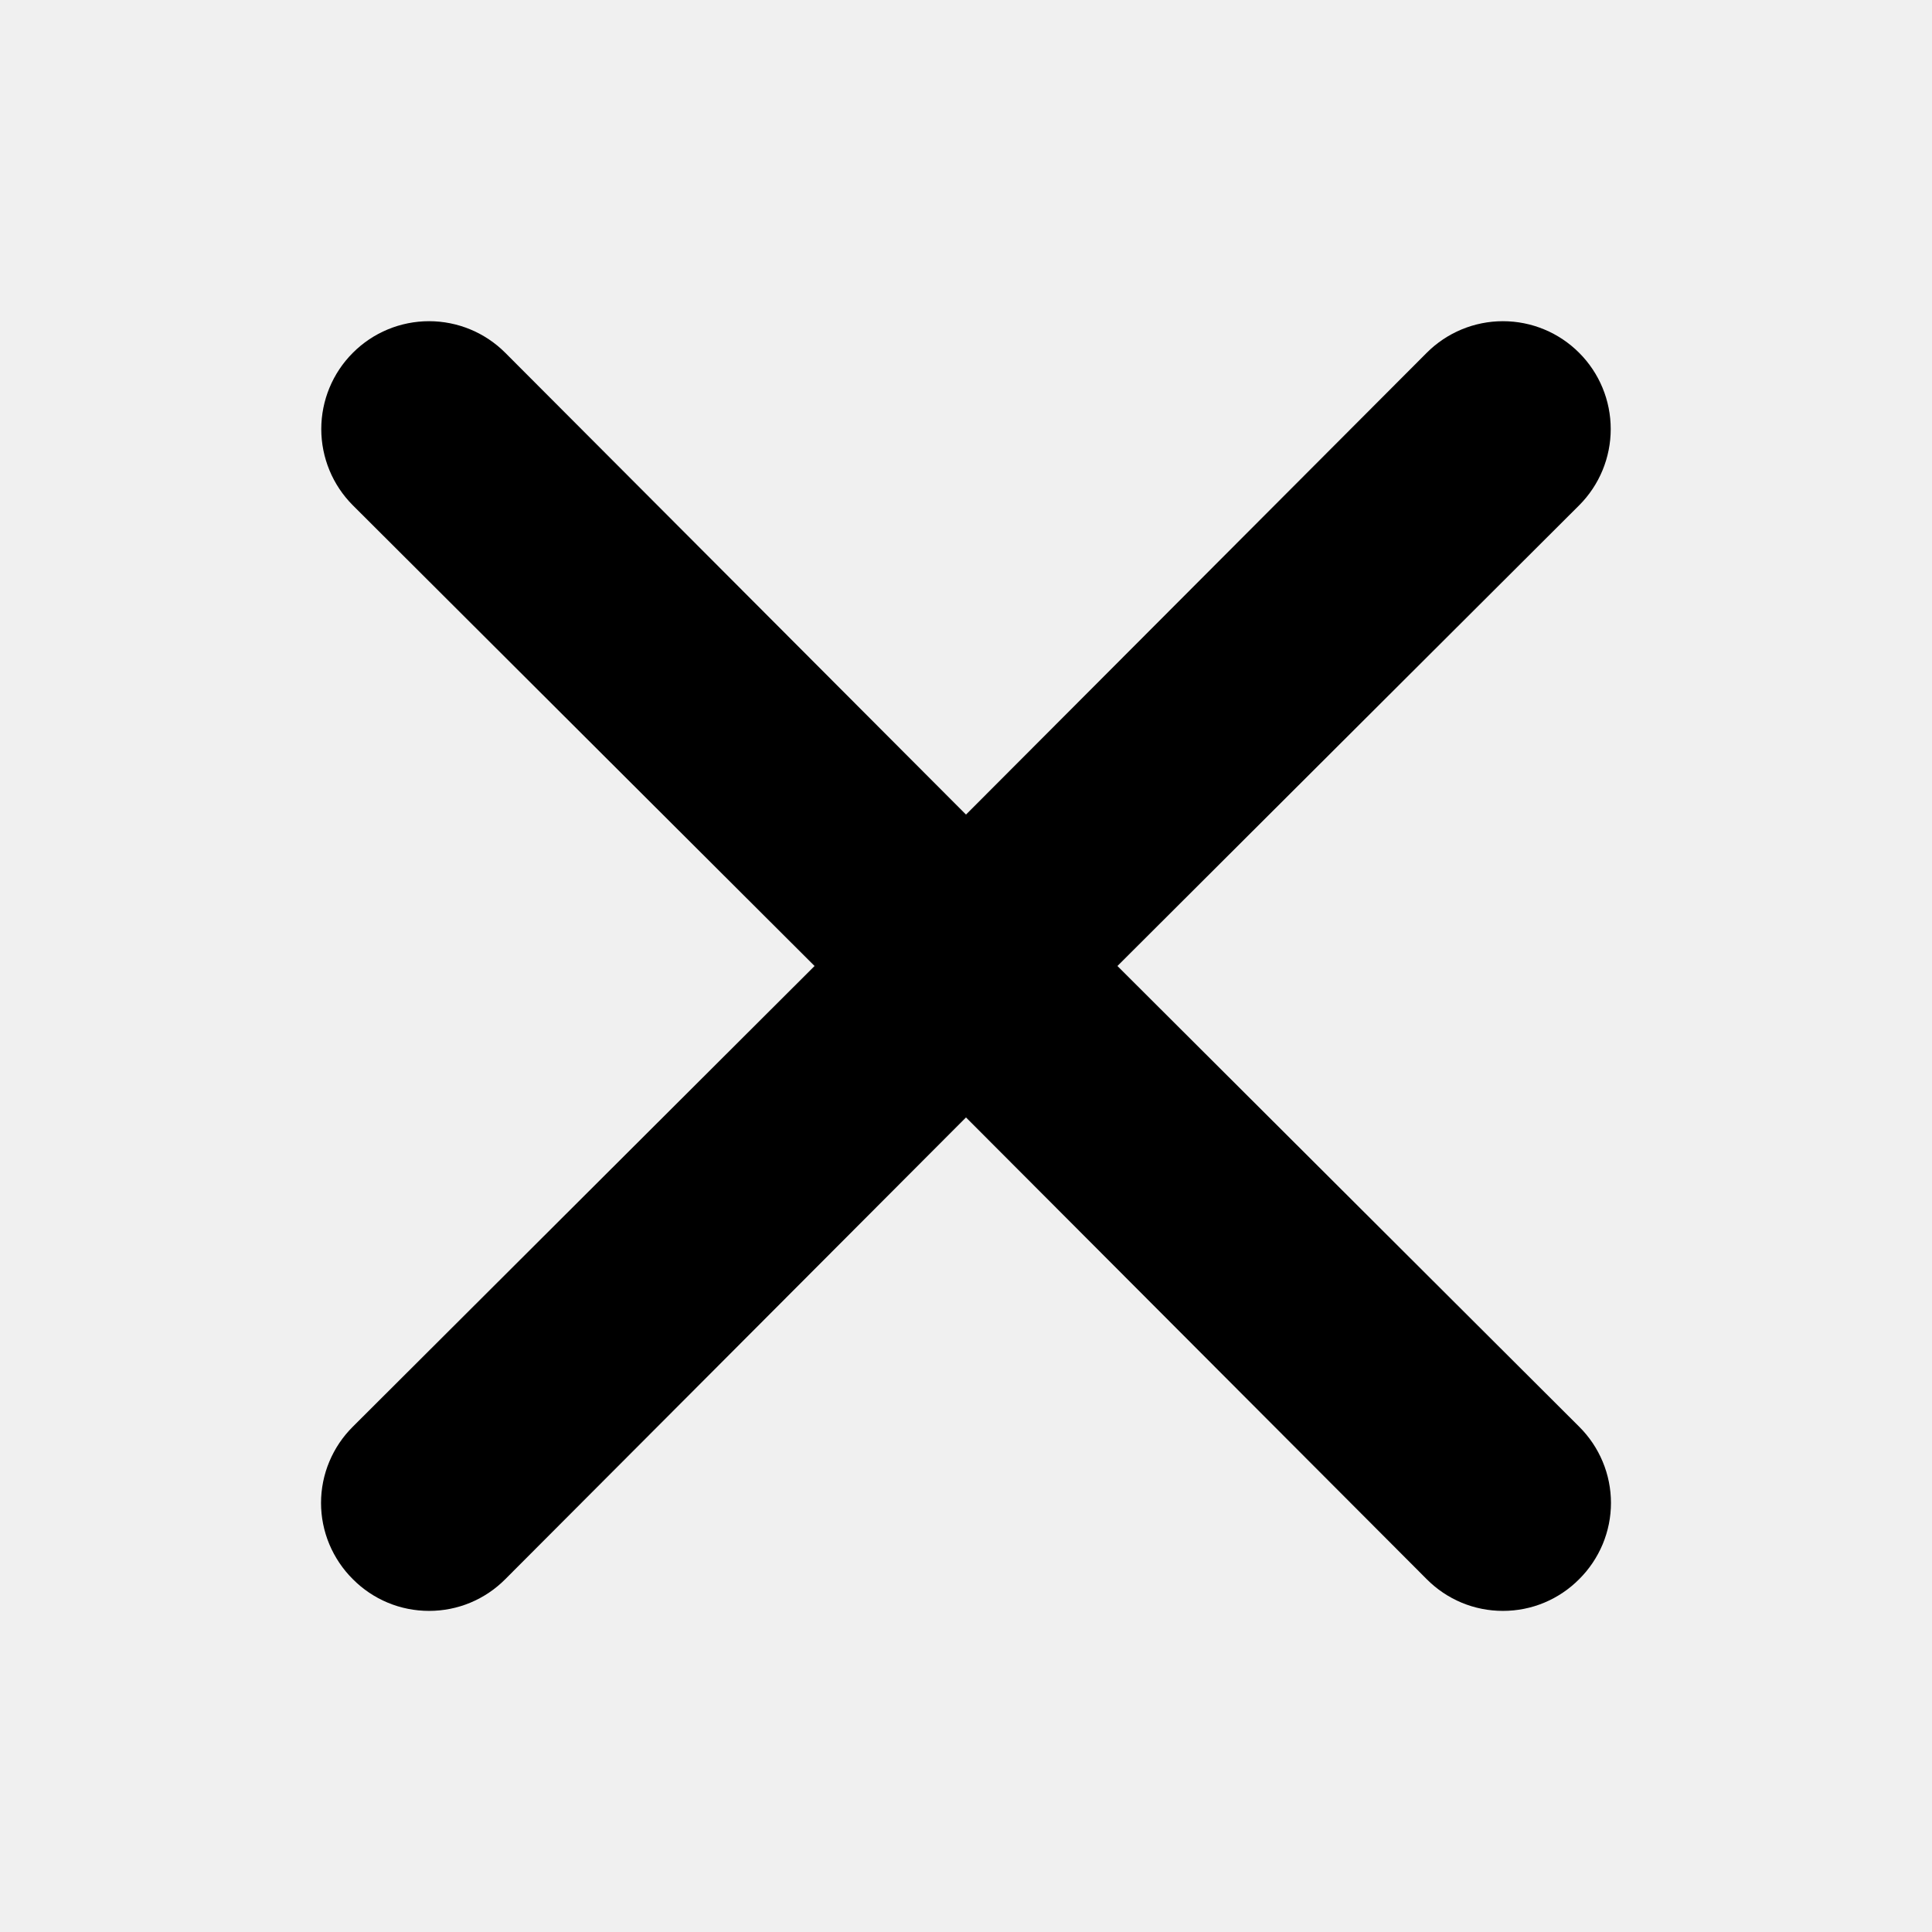
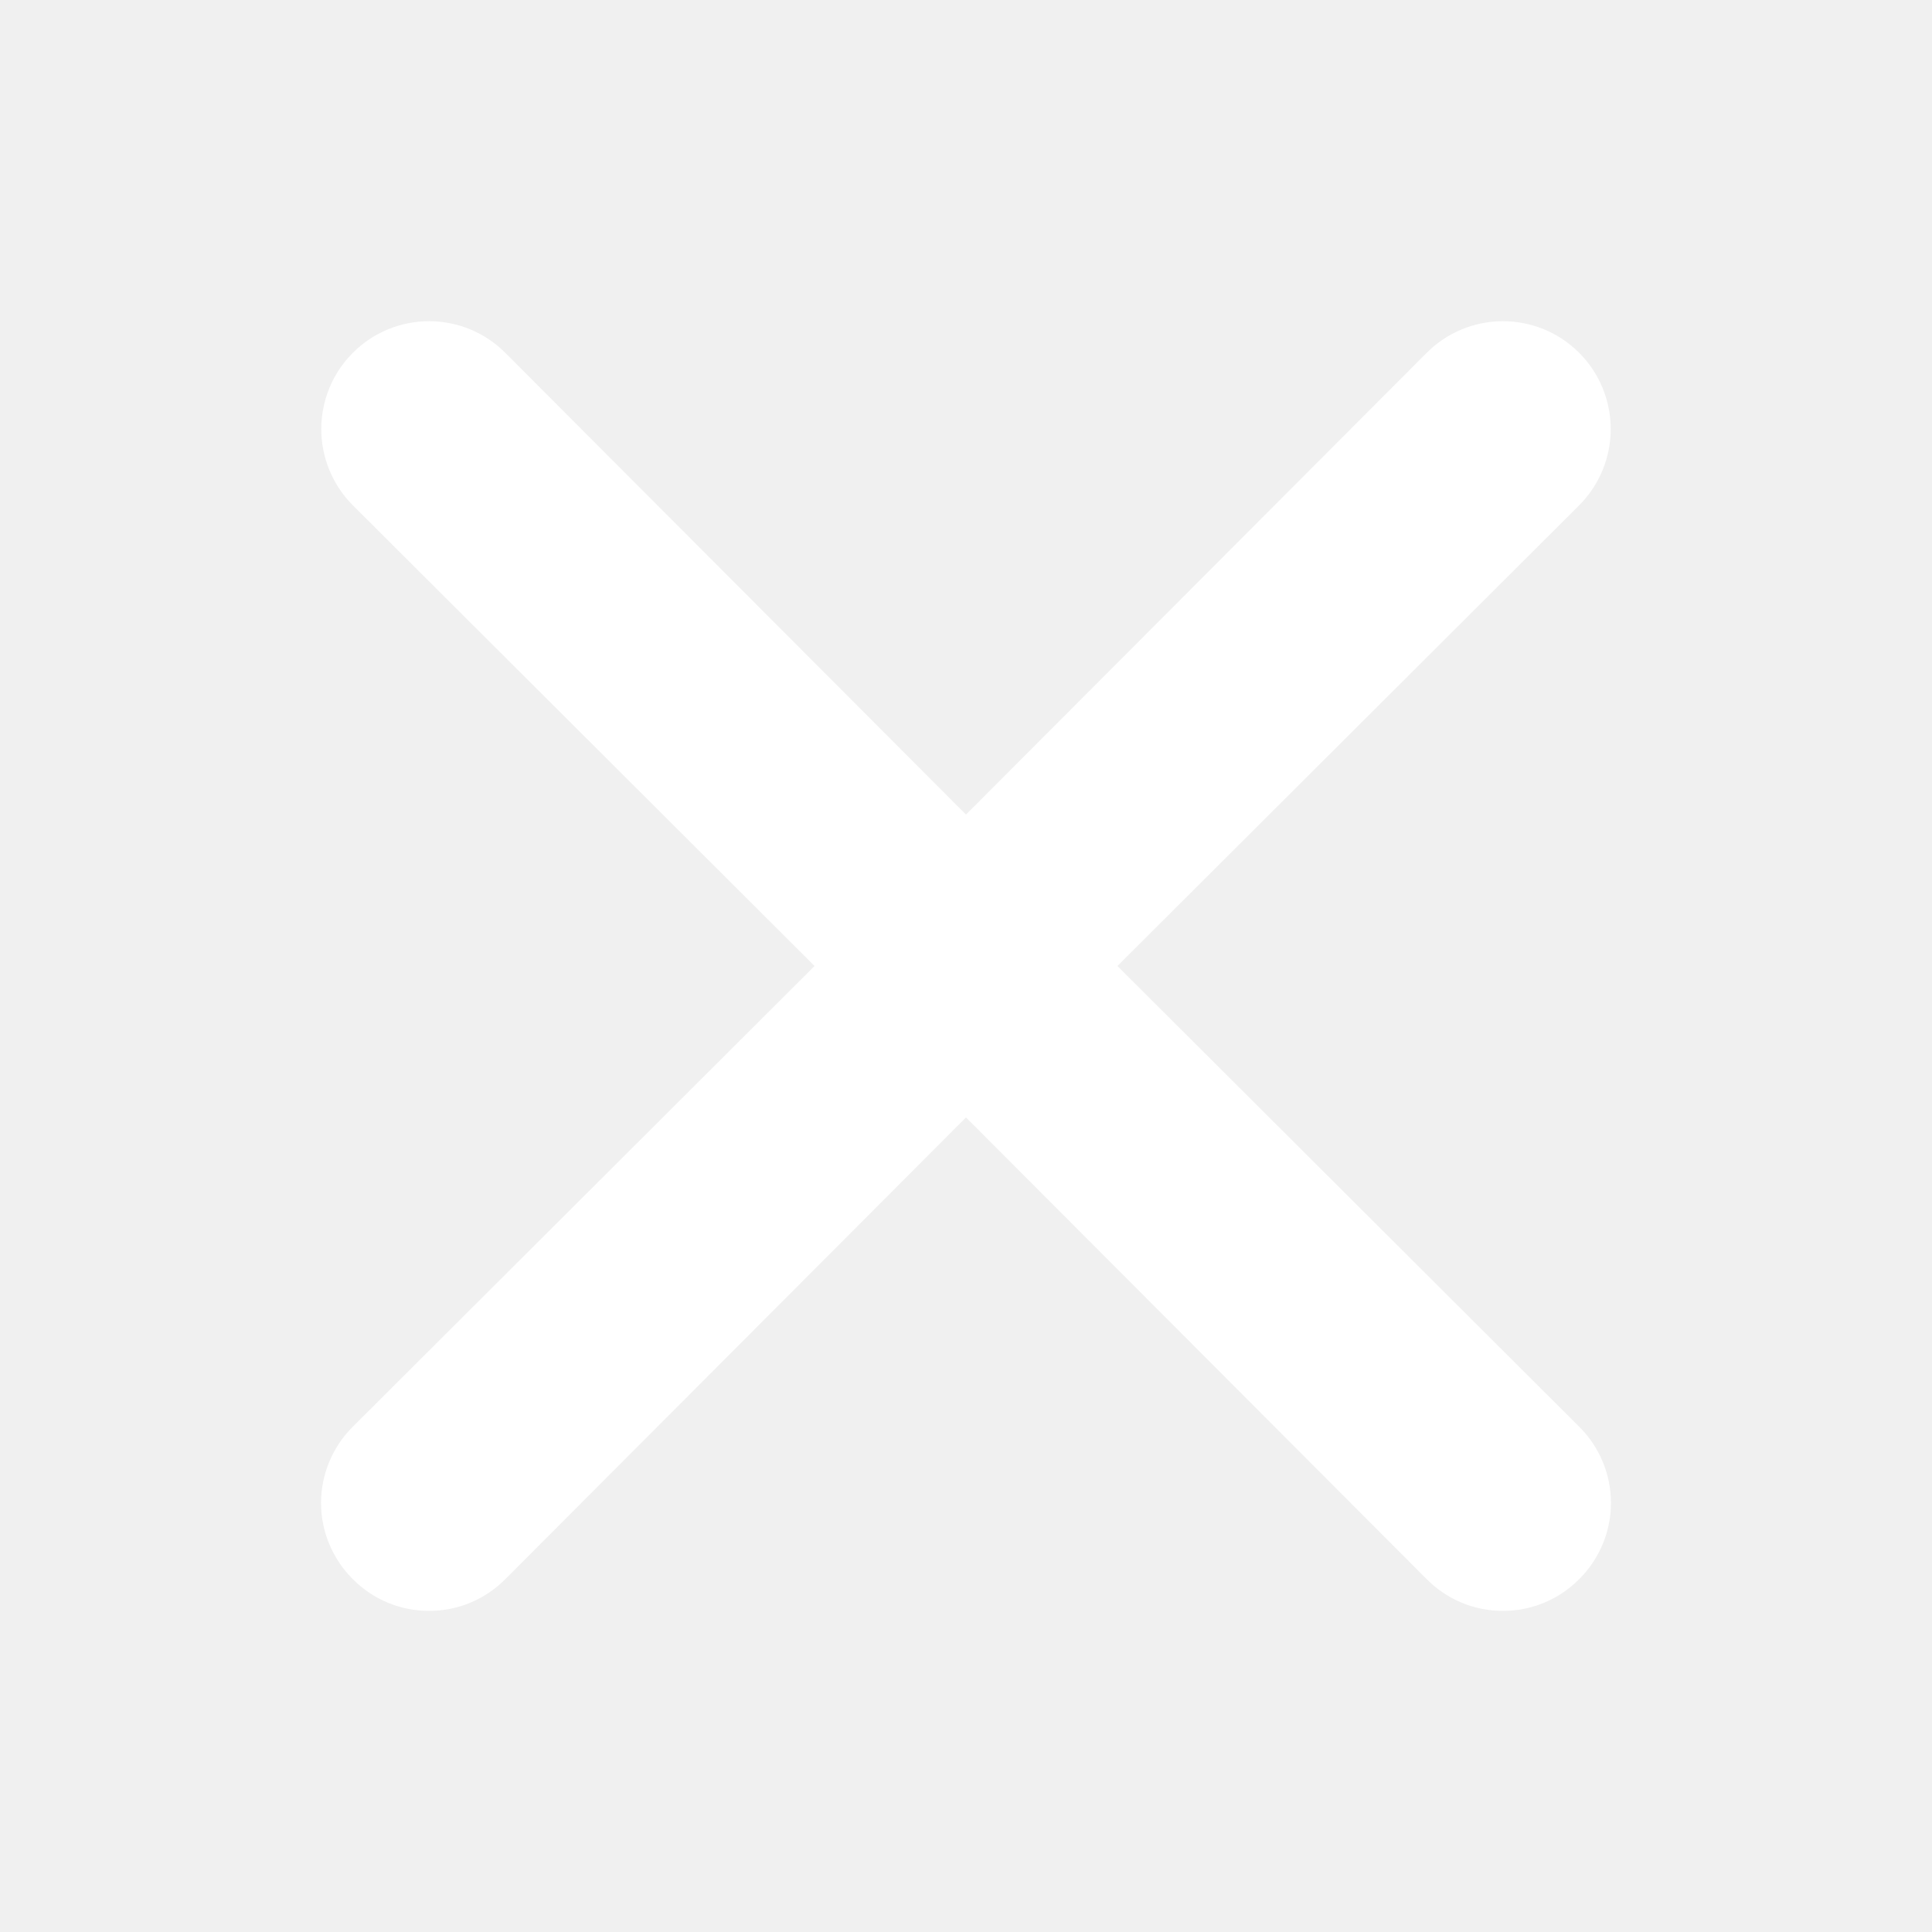
<svg xmlns="http://www.w3.org/2000/svg" width="24" height="24" viewBox="0 0 24 24" fill="none">
-   <path d="M13.881 12L19.617 6.277C19.868 6.026 20.009 5.685 20.009 5.33C20.009 4.974 19.868 4.634 19.617 4.383C19.366 4.131 19.025 3.99 18.67 3.99C18.315 3.99 17.974 4.131 17.723 4.383L12 10.119L6.277 4.383C6.026 4.131 5.685 3.99 5.33 3.99C4.975 3.99 4.634 4.131 4.383 4.383C4.132 4.634 3.991 4.974 3.991 5.33C3.991 5.685 4.132 6.026 4.383 6.277L10.119 12L4.383 17.723C4.258 17.847 4.159 17.994 4.091 18.157C4.023 18.319 3.988 18.494 3.988 18.67C3.988 18.846 4.023 19.02 4.091 19.183C4.159 19.345 4.258 19.493 4.383 19.617C4.507 19.742 4.654 19.841 4.817 19.909C4.98 19.977 5.154 20.011 5.33 20.011C5.506 20.011 5.68 19.977 5.843 19.909C6.006 19.841 6.153 19.742 6.277 19.617L12 13.881L17.723 19.617C17.847 19.742 17.994 19.841 18.157 19.909C18.32 19.977 18.494 20.011 18.67 20.011C18.846 20.011 19.02 19.977 19.183 19.909C19.346 19.841 19.493 19.742 19.617 19.617C19.742 19.493 19.841 19.345 19.909 19.183C19.977 19.02 20.012 18.846 20.012 18.67C20.012 18.494 19.977 18.319 19.909 18.157C19.841 17.994 19.742 17.847 19.617 17.723L13.881 12Z" fill="black" />
+   <path d="M13.881 12L19.617 6.277C19.868 6.026 20.009 5.685 20.009 5.33C20.009 4.974 19.868 4.634 19.617 4.383C19.366 4.131 19.025 3.99 18.67 3.99C18.315 3.99 17.974 4.131 17.723 4.383L12 10.119L6.277 4.383C6.026 4.131 5.685 3.99 5.33 3.99C4.975 3.99 4.634 4.131 4.383 4.383C4.132 4.634 3.991 4.974 3.991 5.33C3.991 5.685 4.132 6.026 4.383 6.277L10.119 12L4.383 17.723C4.258 17.847 4.159 17.994 4.091 18.157C4.023 18.319 3.988 18.494 3.988 18.67C3.988 18.846 4.023 19.02 4.091 19.183C4.159 19.345 4.258 19.493 4.383 19.617C4.507 19.742 4.654 19.841 4.817 19.909C4.98 19.977 5.154 20.011 5.33 20.011C5.506 20.011 5.68 19.977 5.843 19.909C6.006 19.841 6.153 19.742 6.277 19.617L12 13.881L17.723 19.617C17.847 19.742 17.994 19.841 18.157 19.909C18.32 19.977 18.494 20.011 18.67 20.011C18.846 20.011 19.02 19.977 19.183 19.909C19.346 19.841 19.493 19.742 19.617 19.617C19.742 19.493 19.841 19.345 19.909 19.183C19.977 19.02 20.012 18.846 20.012 18.67C20.012 18.494 19.977 18.319 19.909 18.157C19.841 17.994 19.742 17.847 19.617 17.723L13.881 12Z" fill="white" />
</svg>
